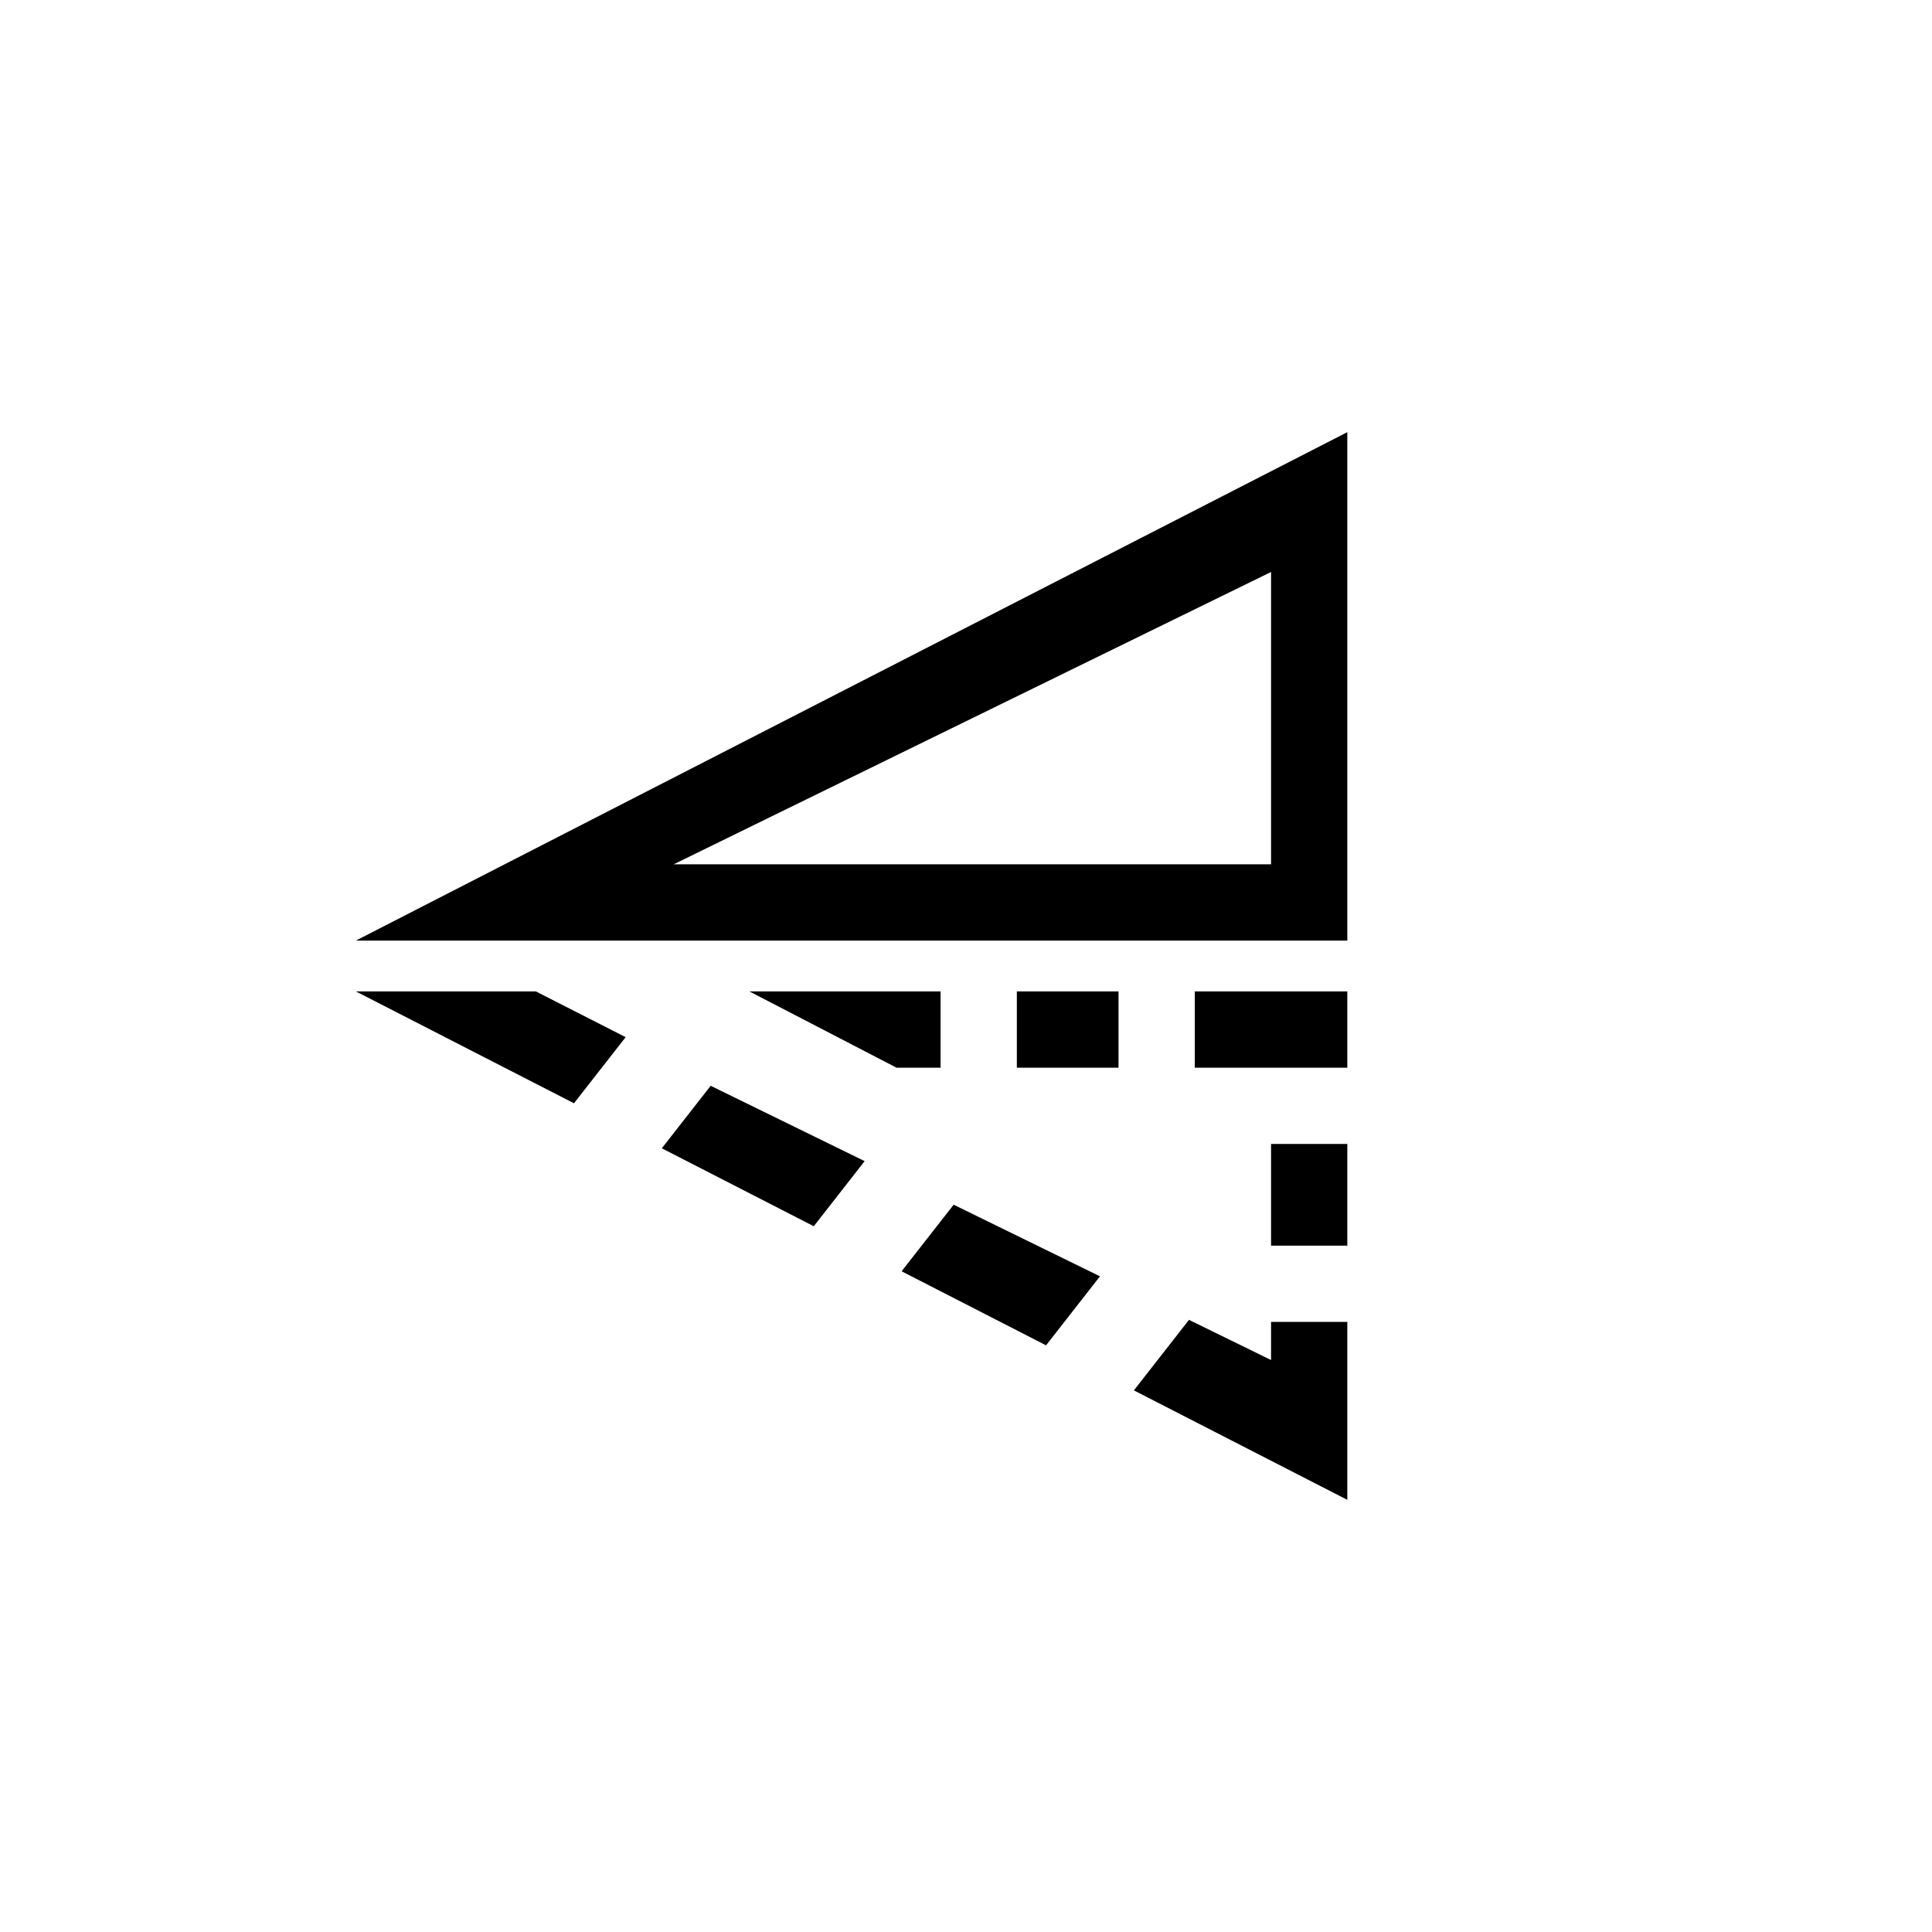
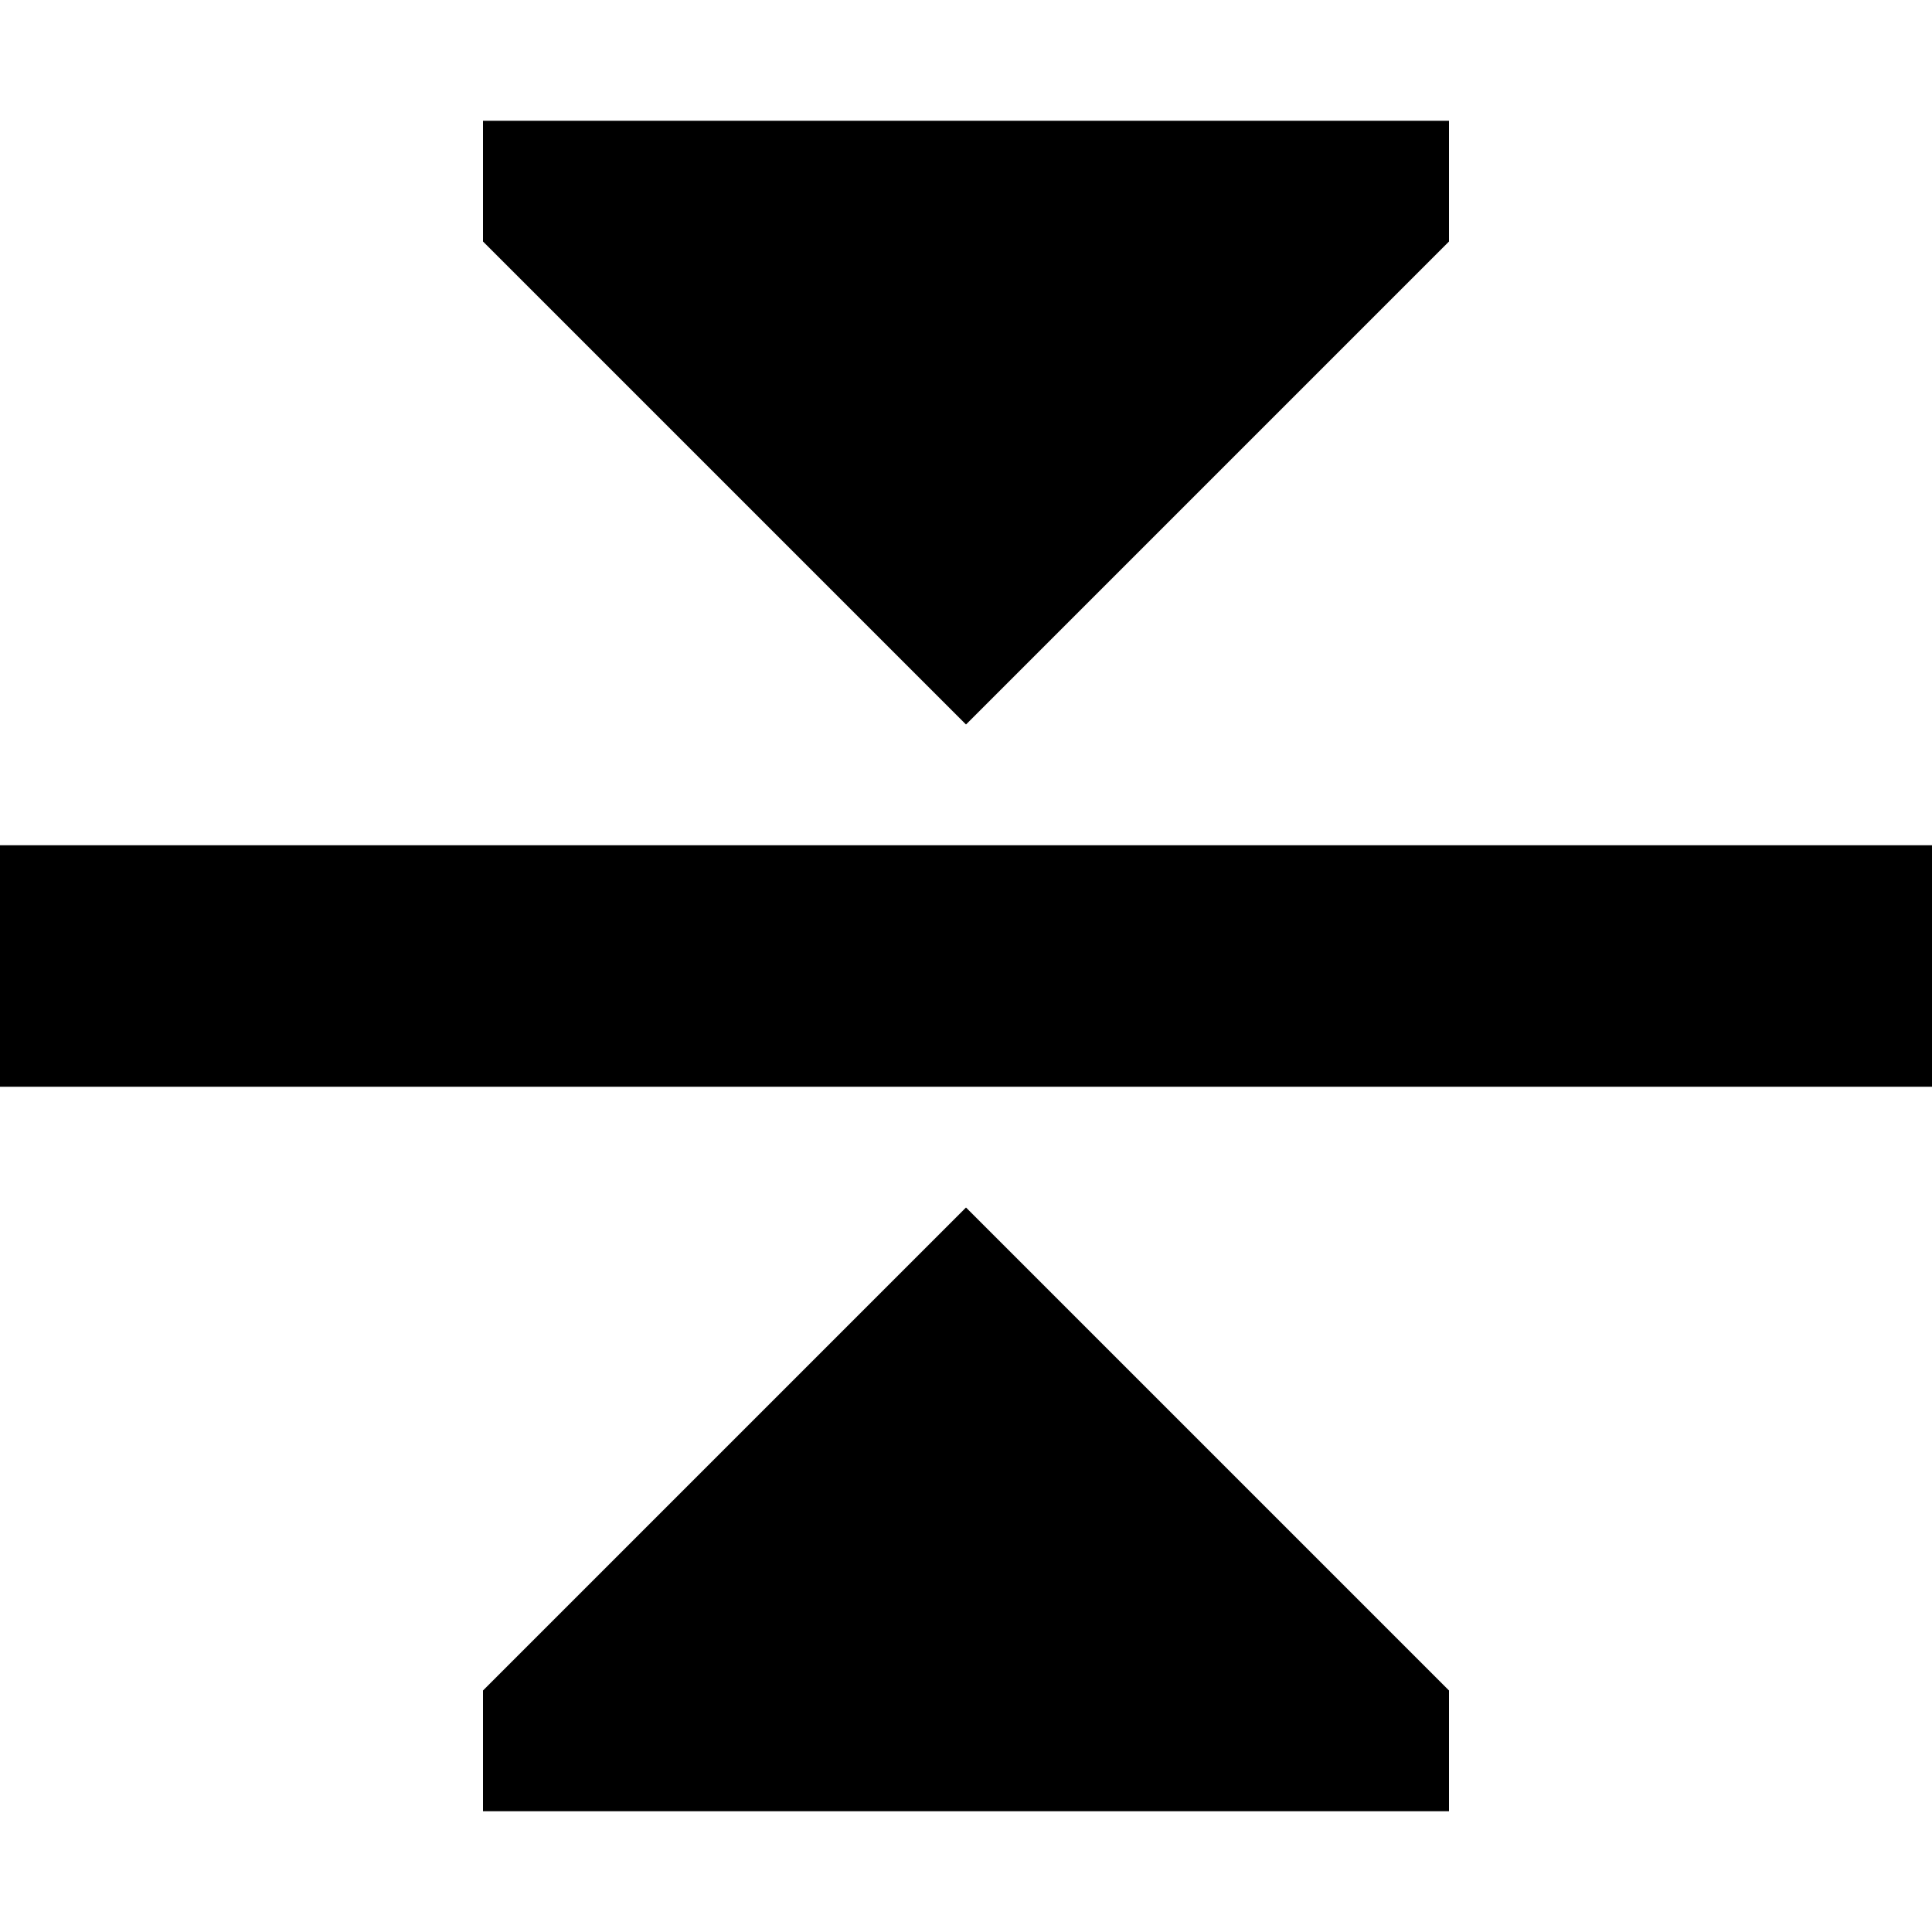
- <svg xmlns="http://www.w3.org/2000/svg" width="800px" height="800px" viewBox="0 0 76 76" version="1.1" baseProfile="full" enable-background="new 0 0 76.00 76.00" xml:space="preserve">
-   <path fill="#000000" fill-opacity="1" stroke-width="0.2" stroke-linejoin="round" d="M 14,37L 53,17L 53,37L 14,37 Z M 26.5,34L 50,34L 50,22.5L 26.5,34 Z M 14,39L 21.08,39L 24.611,40.799L 22.579,43.4L 14,39 Z M 44,39L 44,42L 40,42L 40,39L 44,39 Z M 35.266,42L 29.48,39L 37,39L 37,42L 35.266,42 Z M 34.013,45.676L 32.012,48.237L 26.034,45.171L 27.956,42.712L 34.013,45.676 Z M 43.27,50.207L 41.149,52.922L 35.467,50.009L 37.514,47.39L 43.27,50.207 Z M 53,39L 53,42L 47,42L 47,39L 53,39 Z M 53,59L 44.604,54.694L 46.772,51.92L 50,53.5L 50,52L 53,52L 53,59 Z M 50,45L 53,45L 53,49L 50,49L 50,45 Z " />
+ <svg xmlns="http://www.w3.org/2000/svg" width="800px" height="800px" viewBox="0 0 16 16" fill="none">
+   <path d="M16 9L8.74229e-08 9L0 7L16 7V9Z" fill="#000000" />
+   <path d="M12 1V2L8 6L4 2V1L12 1Z" fill="#000000" />
+   <path d="M12 14V15L4 15V14L8 10L12 14Z" fill="#000000" />
</svg>
